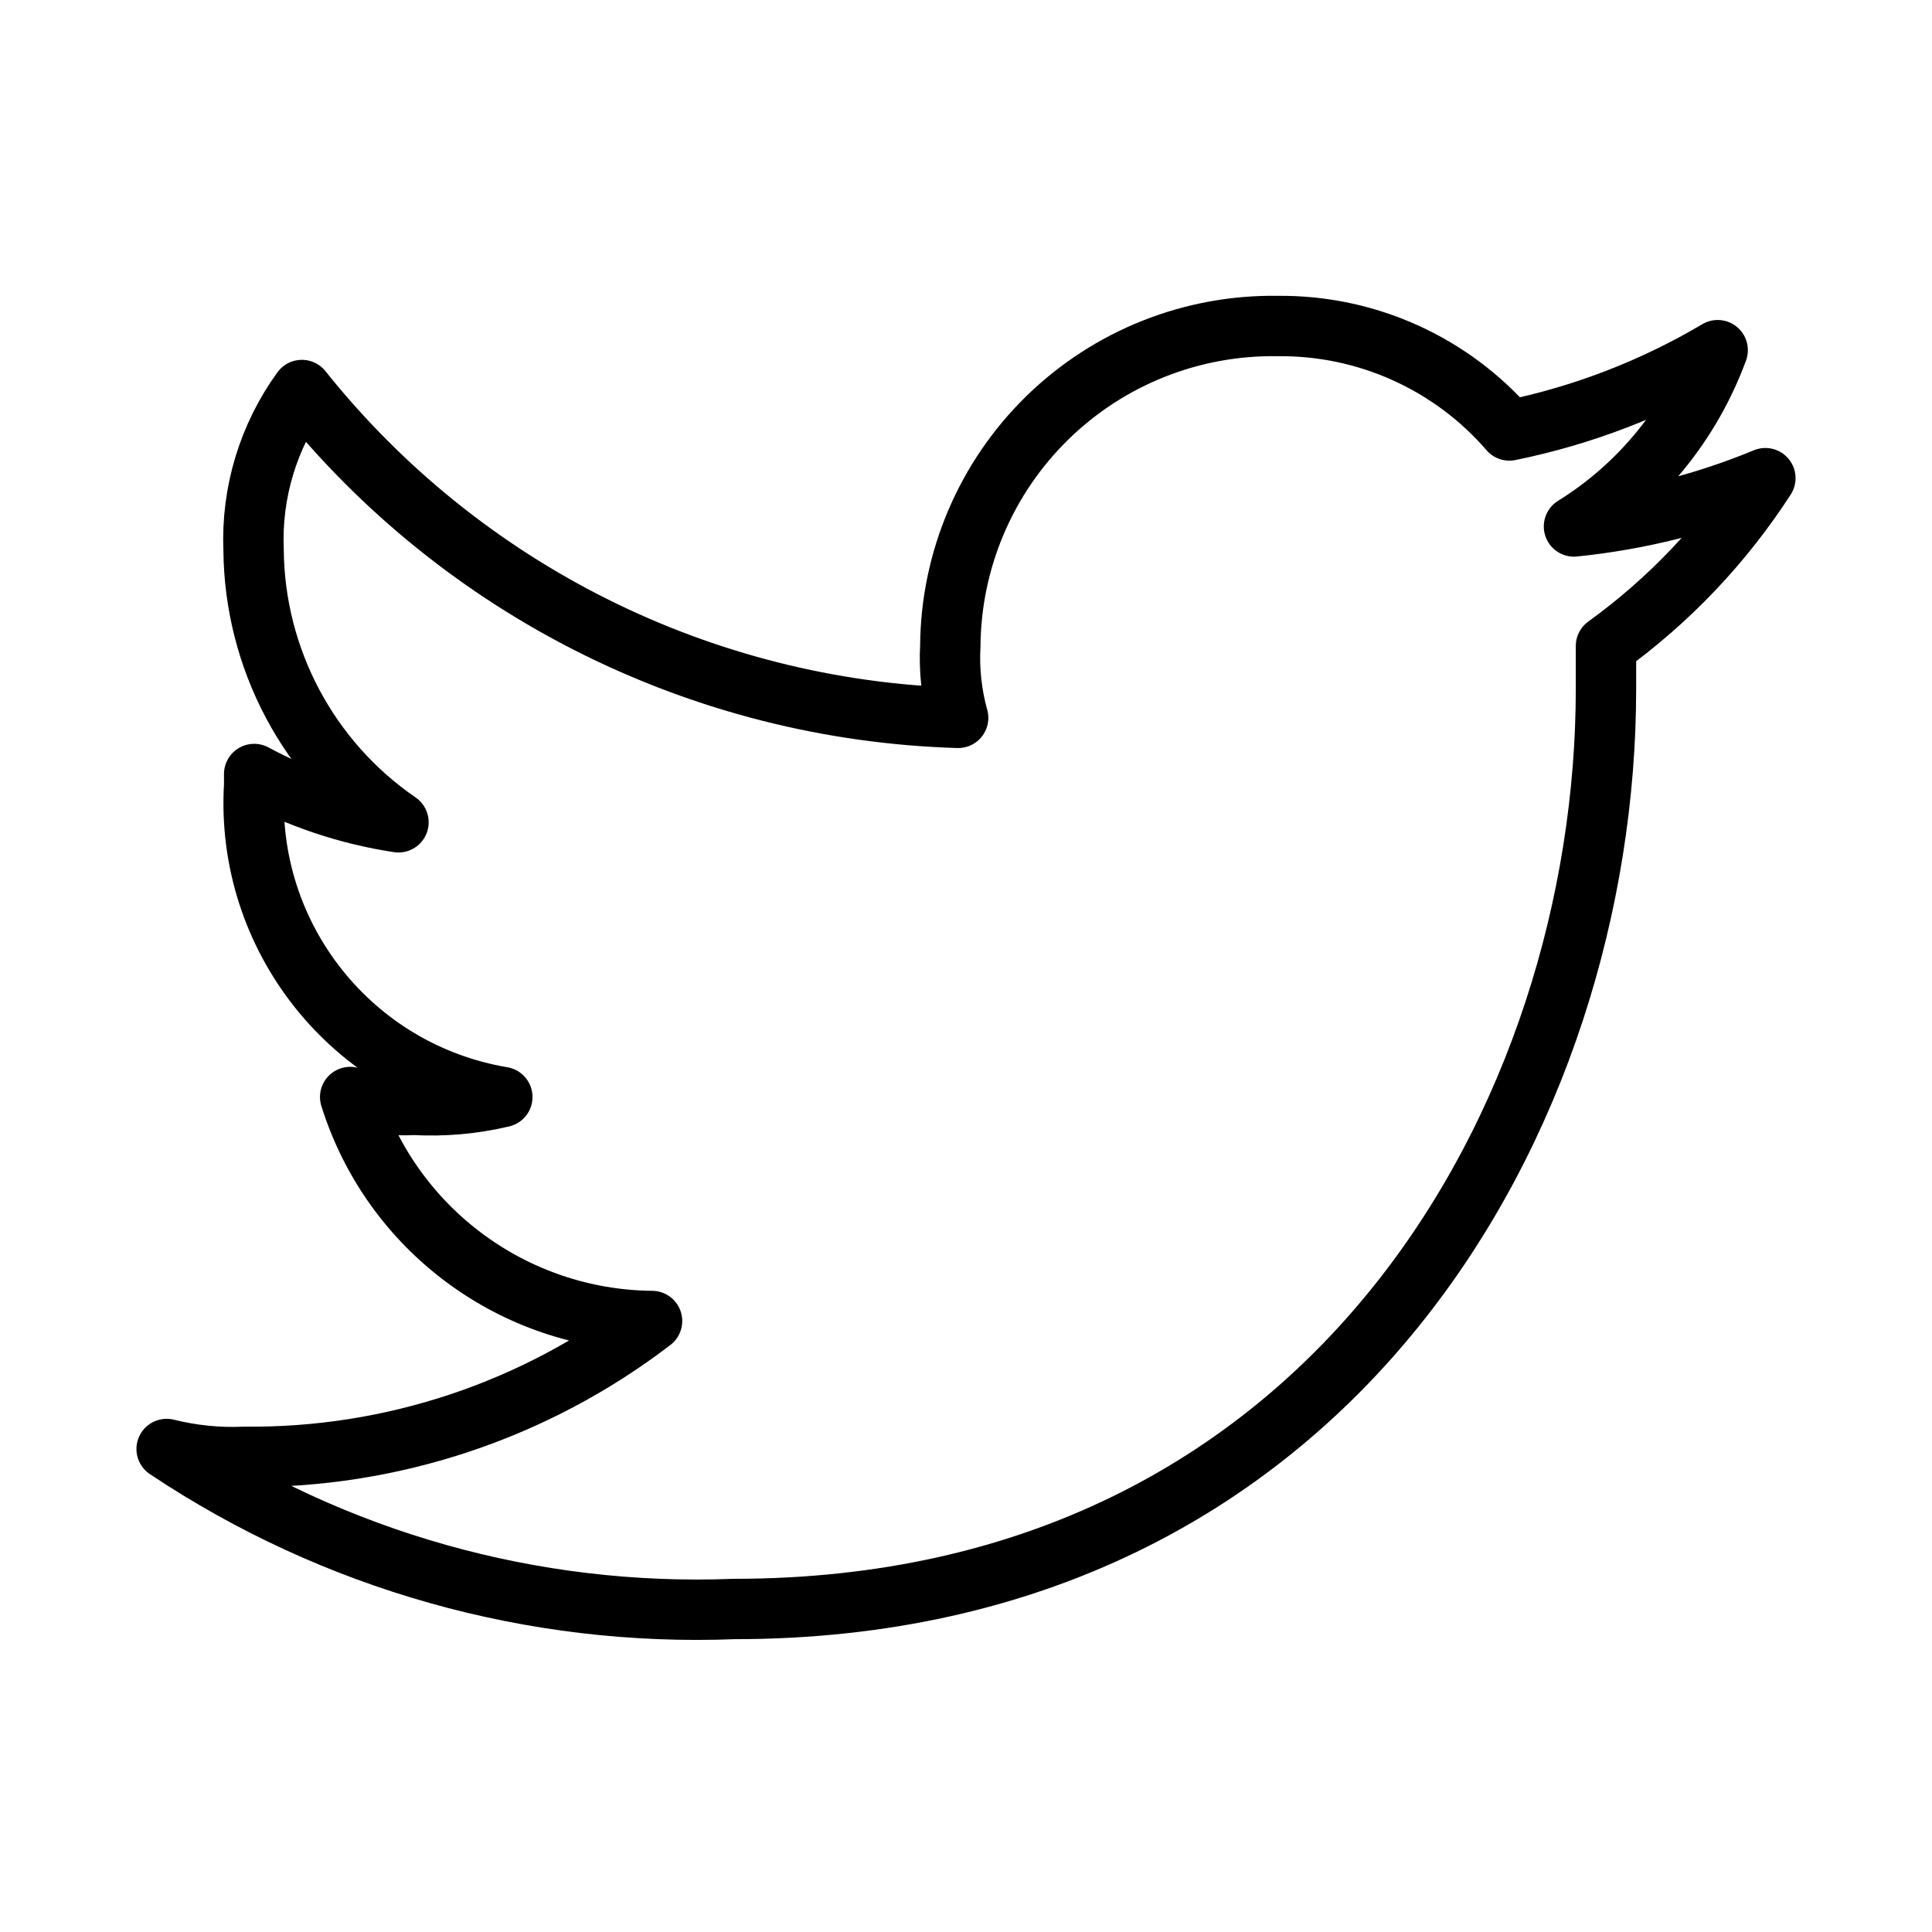
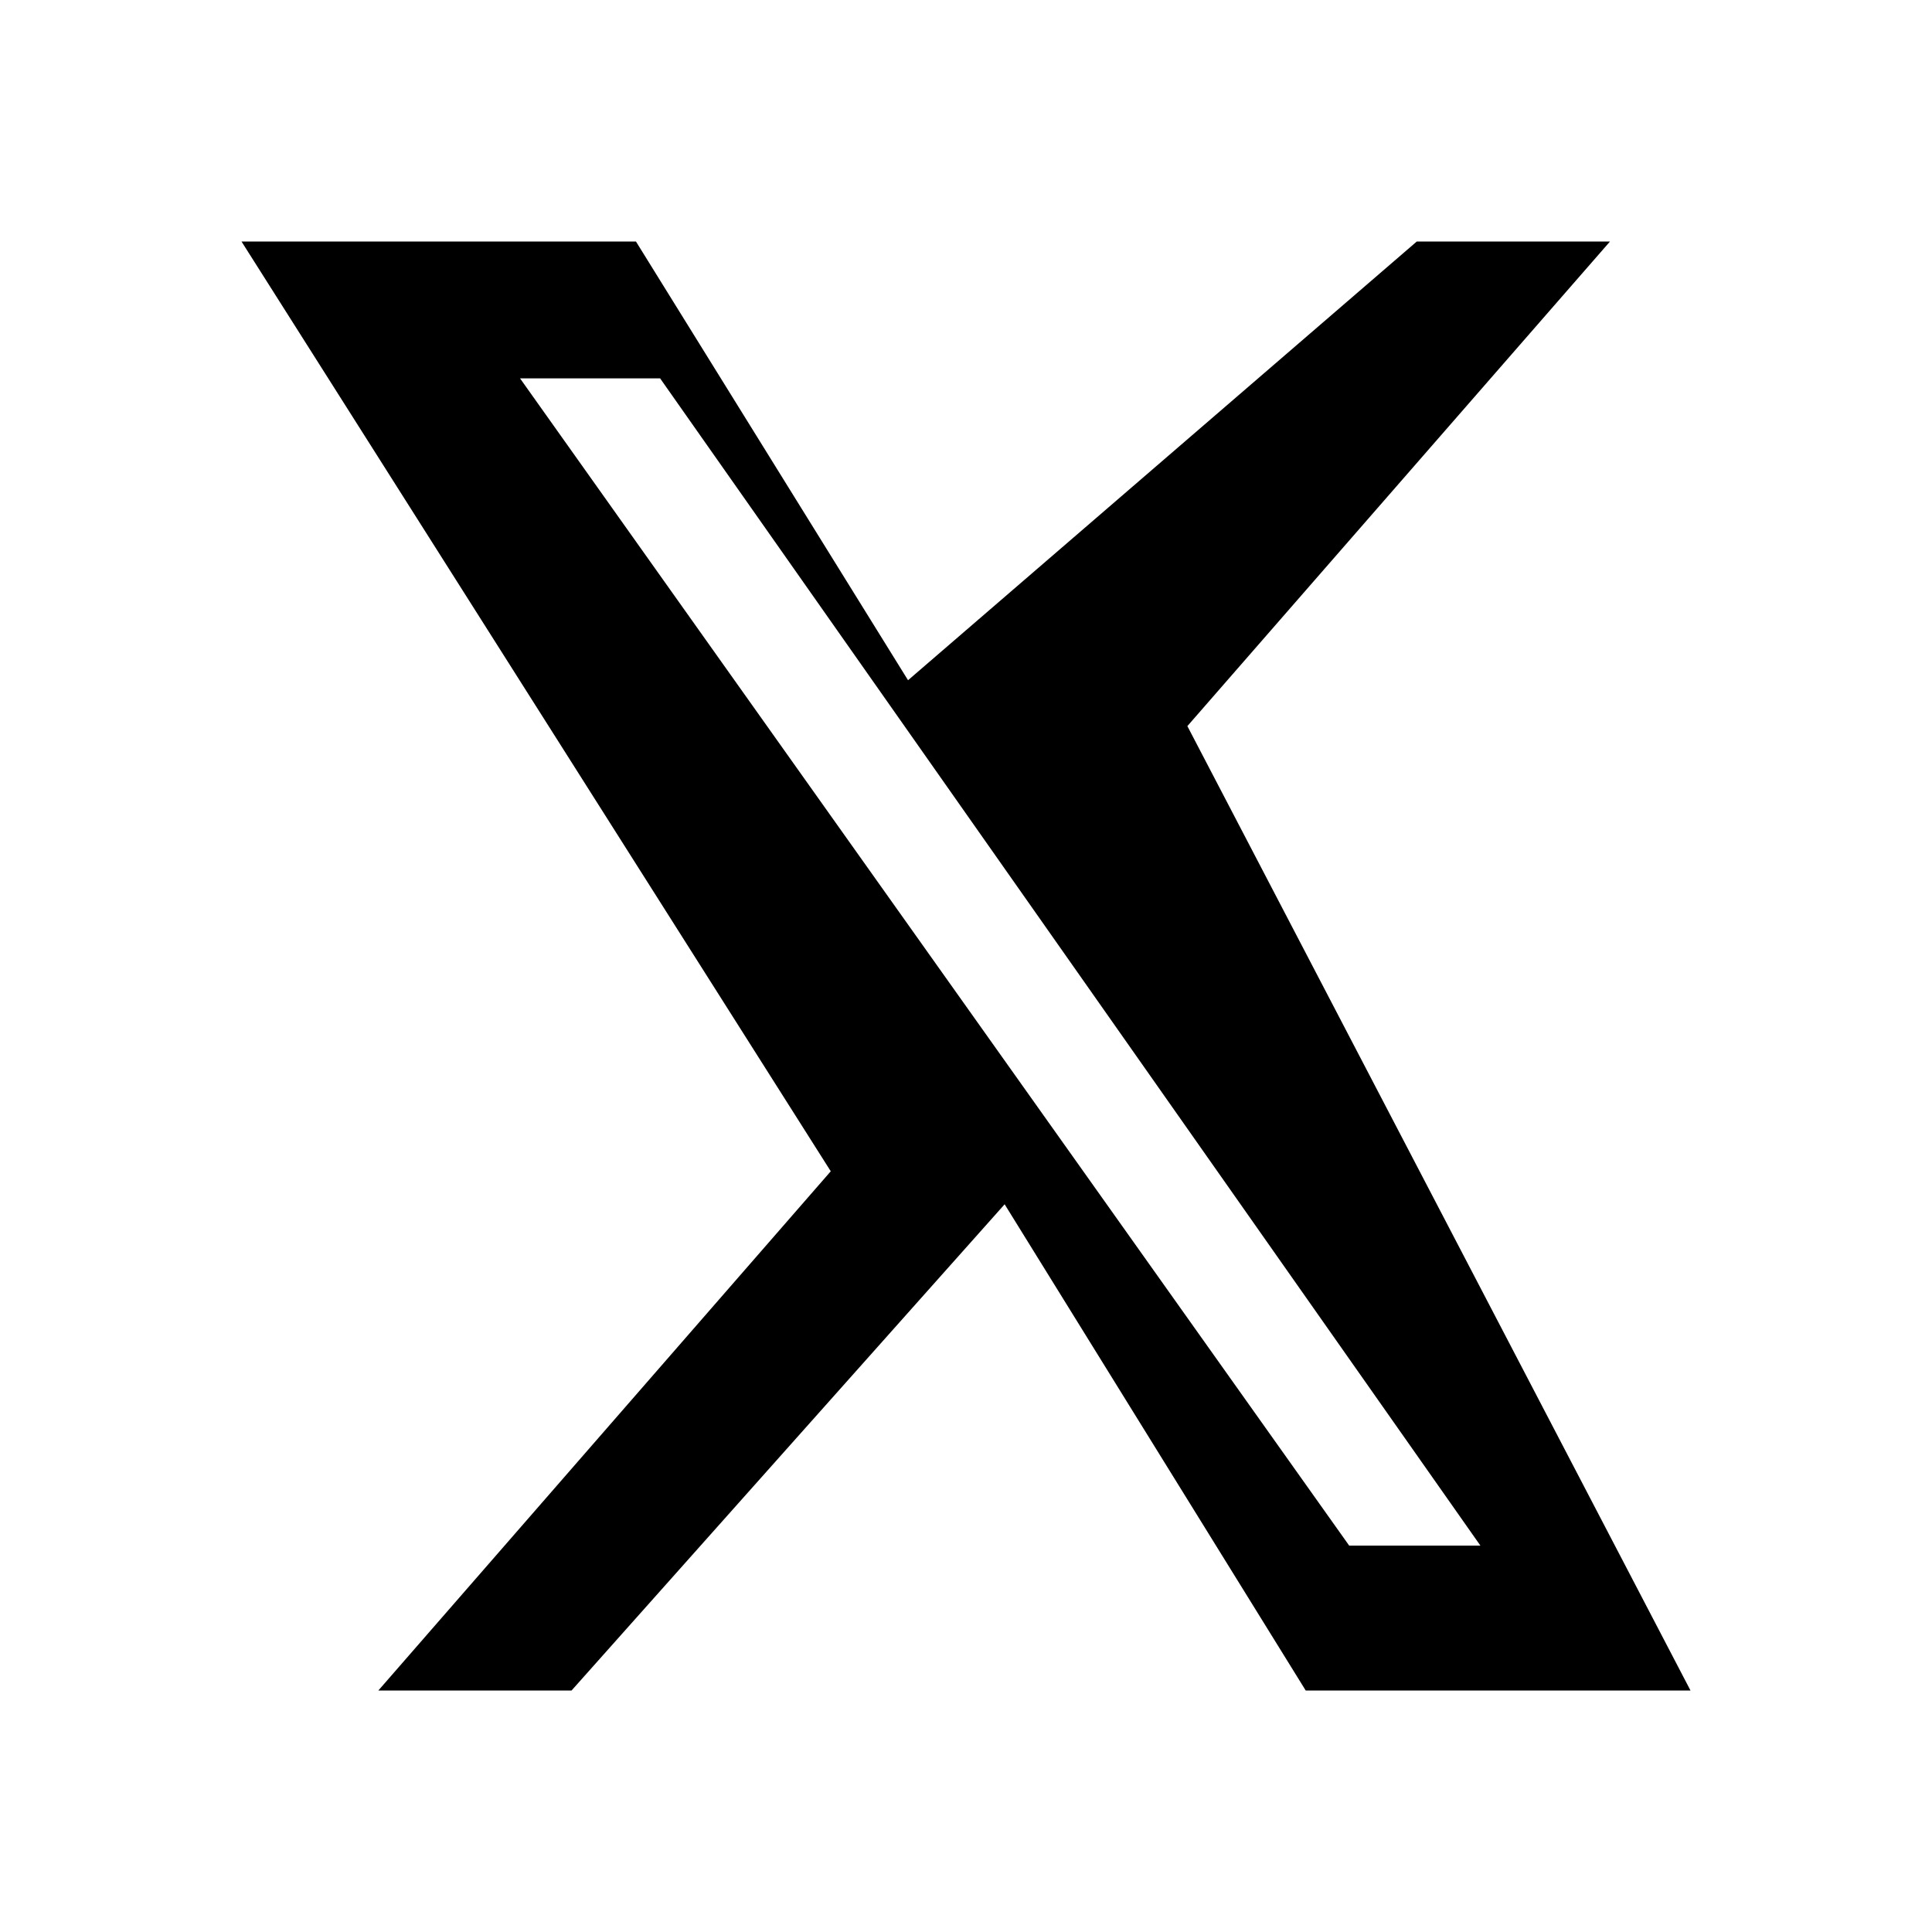
- <svg xmlns="http://www.w3.org/2000/svg" width="128px" height="128px" viewBox="0 0 32 32">
-   <defs>
-     <style>.cls-1{fill:none;stroke:#000;stroke-linecap:round;stroke-linejoin:round;}</style>
-   </defs>
-   <g id="ic-social-media-twitter">
-     <path class="cls-1" d="M29.24,7.92a11.24,11.24,0,0,1-3.17.8A5.79,5.79,0,0,0,28.45,5.8,11.12,11.12,0,0,1,25,7.13,5,5,0,0,0,21.17,5.4a5.34,5.34,0,0,0-5.43,5.3,3.69,3.69,0,0,0,.13,1.19A14.47,14.47,0,0,1,5,6.46a4.22,4.22,0,0,0-.8,2.65A5.53,5.53,0,0,0,6.6,13.62a7.33,7.33,0,0,1-2.39-.8V13a4.94,4.94,0,0,0,4.11,5.17,5.09,5.09,0,0,1-1.46.13,3,3,0,0,1-1.06-.13,5.29,5.29,0,0,0,5,3.71,10.92,10.92,0,0,1-6.75,2.25A4.52,4.52,0,0,1,2.76,24a15.81,15.81,0,0,0,9.4,2.65c9.93,0,14.44-8.22,14.44-15.24V10.7A10.38,10.38,0,0,0,29.24,7.92Z" />
-   </g>
+ <svg xmlns="http://www.w3.org/2000/svg" width="128px" height="128px" viewBox="0 0 24 24">
+   <path fill="currentColor" d="M17.6 3H20l-5.25 6.02L21 21h-4.78l-3.74-6.04L7.1 21H4.7l5.62-6.45L3 3h4.9l3.38 5.45L17.6 3Zm-.84 16.2h1.63L8.2 4.7H6.46l10.3 14.5Z" />
</svg>
